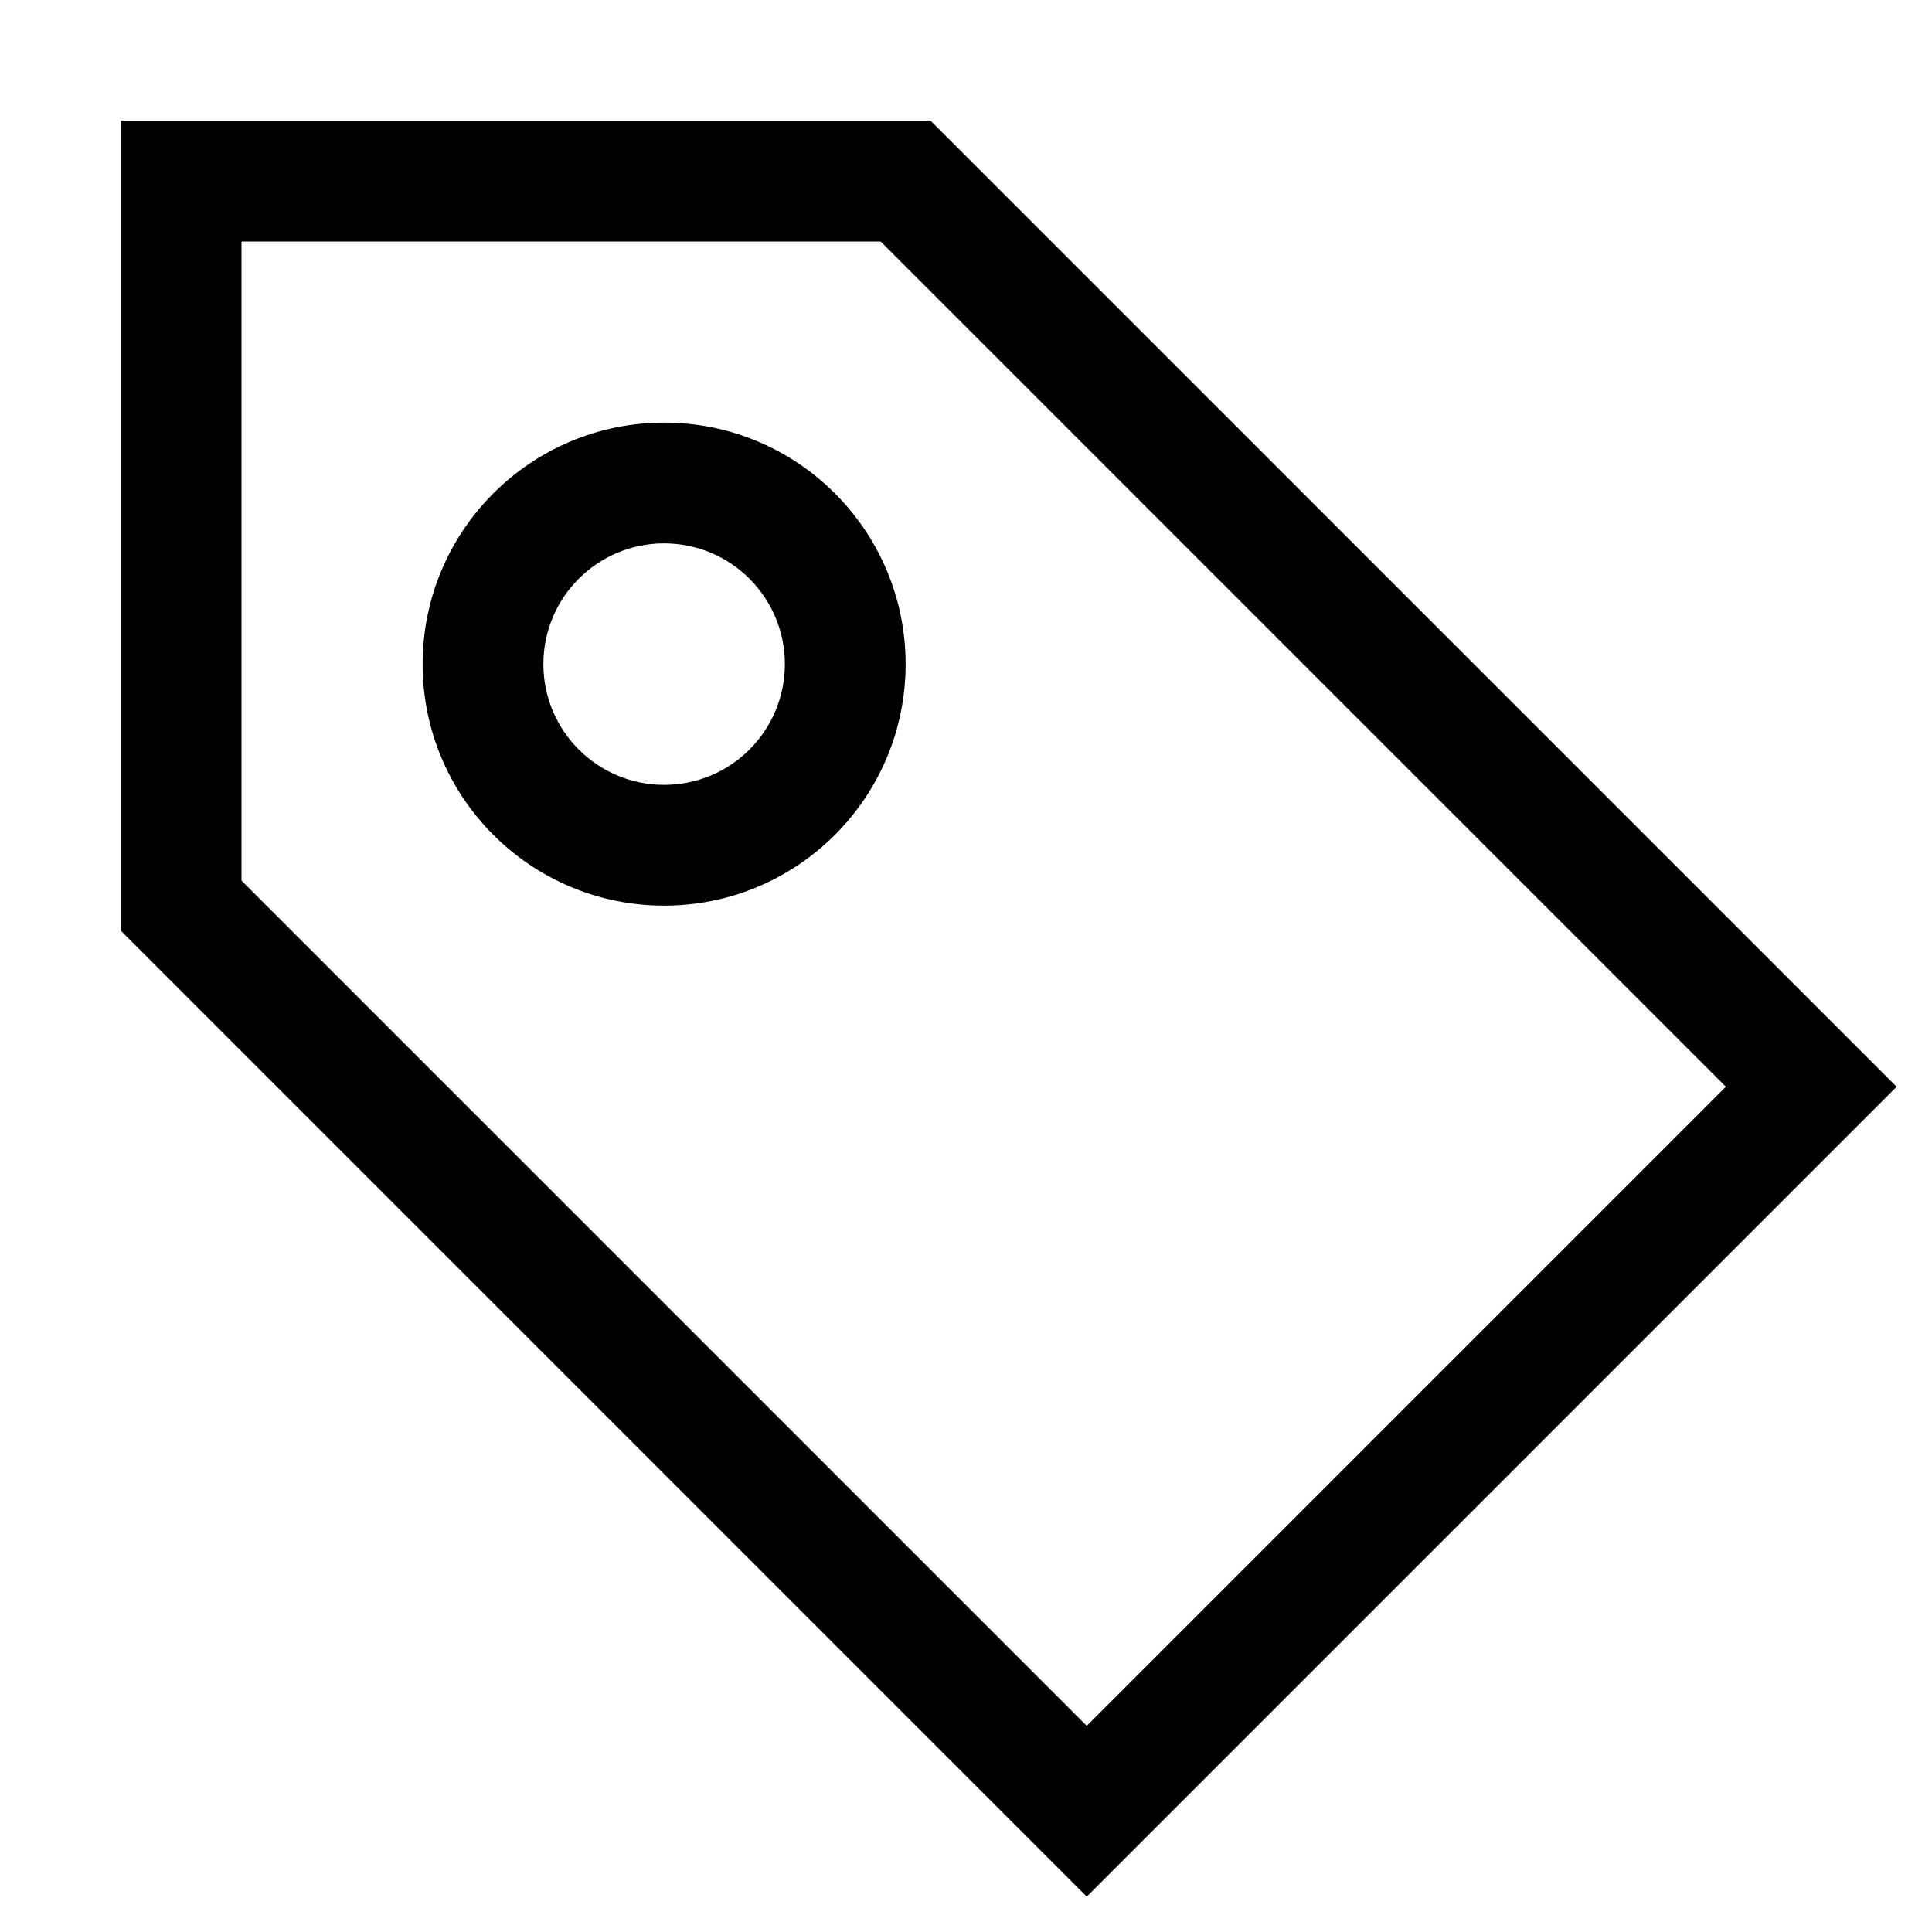
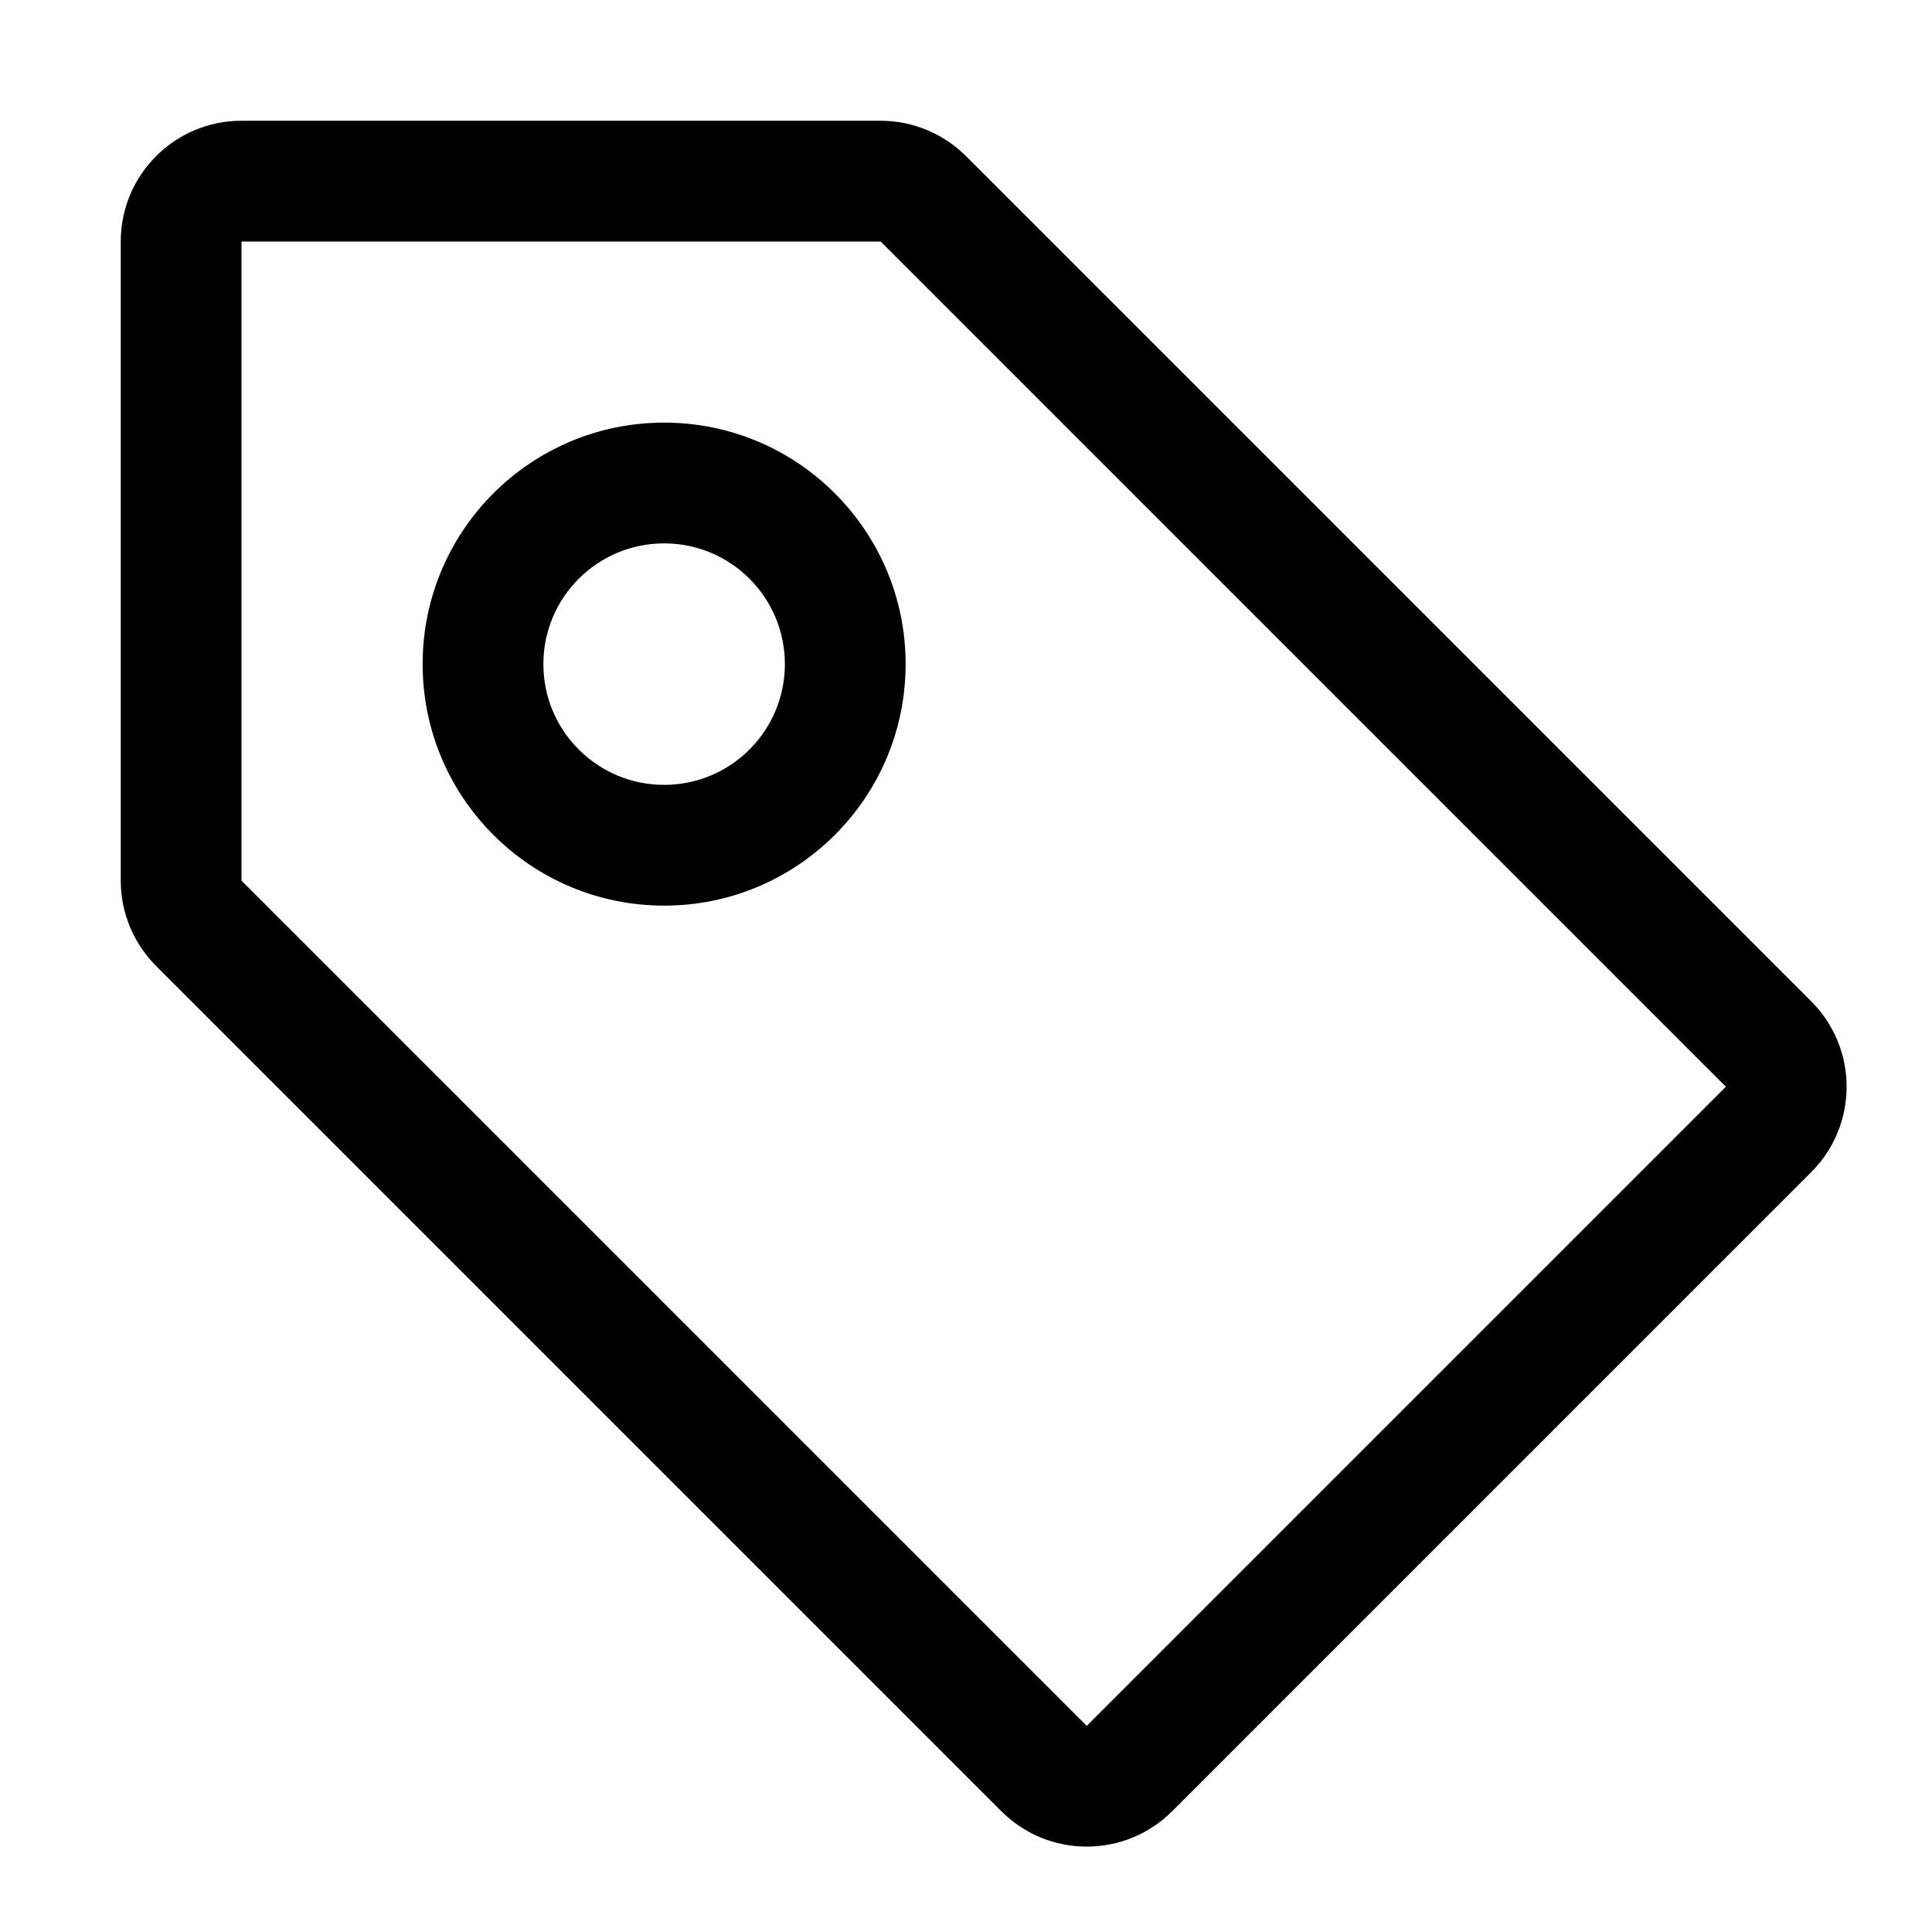
<svg xmlns="http://www.w3.org/2000/svg" viewBox="0 0 32 32">
-   <path fill-rule="evenodd" d="M3 2H2v13.414l.293.293 15 15 .707.707.707-.707 12-12 .707-.707-.707-.707-15-15L15.414 2H3zm1 12.586V4h10.586l14 14L18 28.586l-14-14zM9 11a2 2 0 114 0 2 2 0 01-4 0zm2-4a4 4 0 100 8 4 4 0 000-8z" />
+   <path fill-rule="evenodd" d="M4 2a2 2 0 00-2 2v10.586A2 2 0 002.586 16l14 14a2 2 0 002.828 0L30 19.414a2 2 0 000-2.828l-14-14A2 2 0 0014.586 2H4zm0 2h10.586l14 14L18 28.586l-14-14V4zm5 7a2 2 0 114 0 2 2 0 01-4 0zm2-4a4 4 0 100 8 4 4 0 000-8z" />
</svg>
